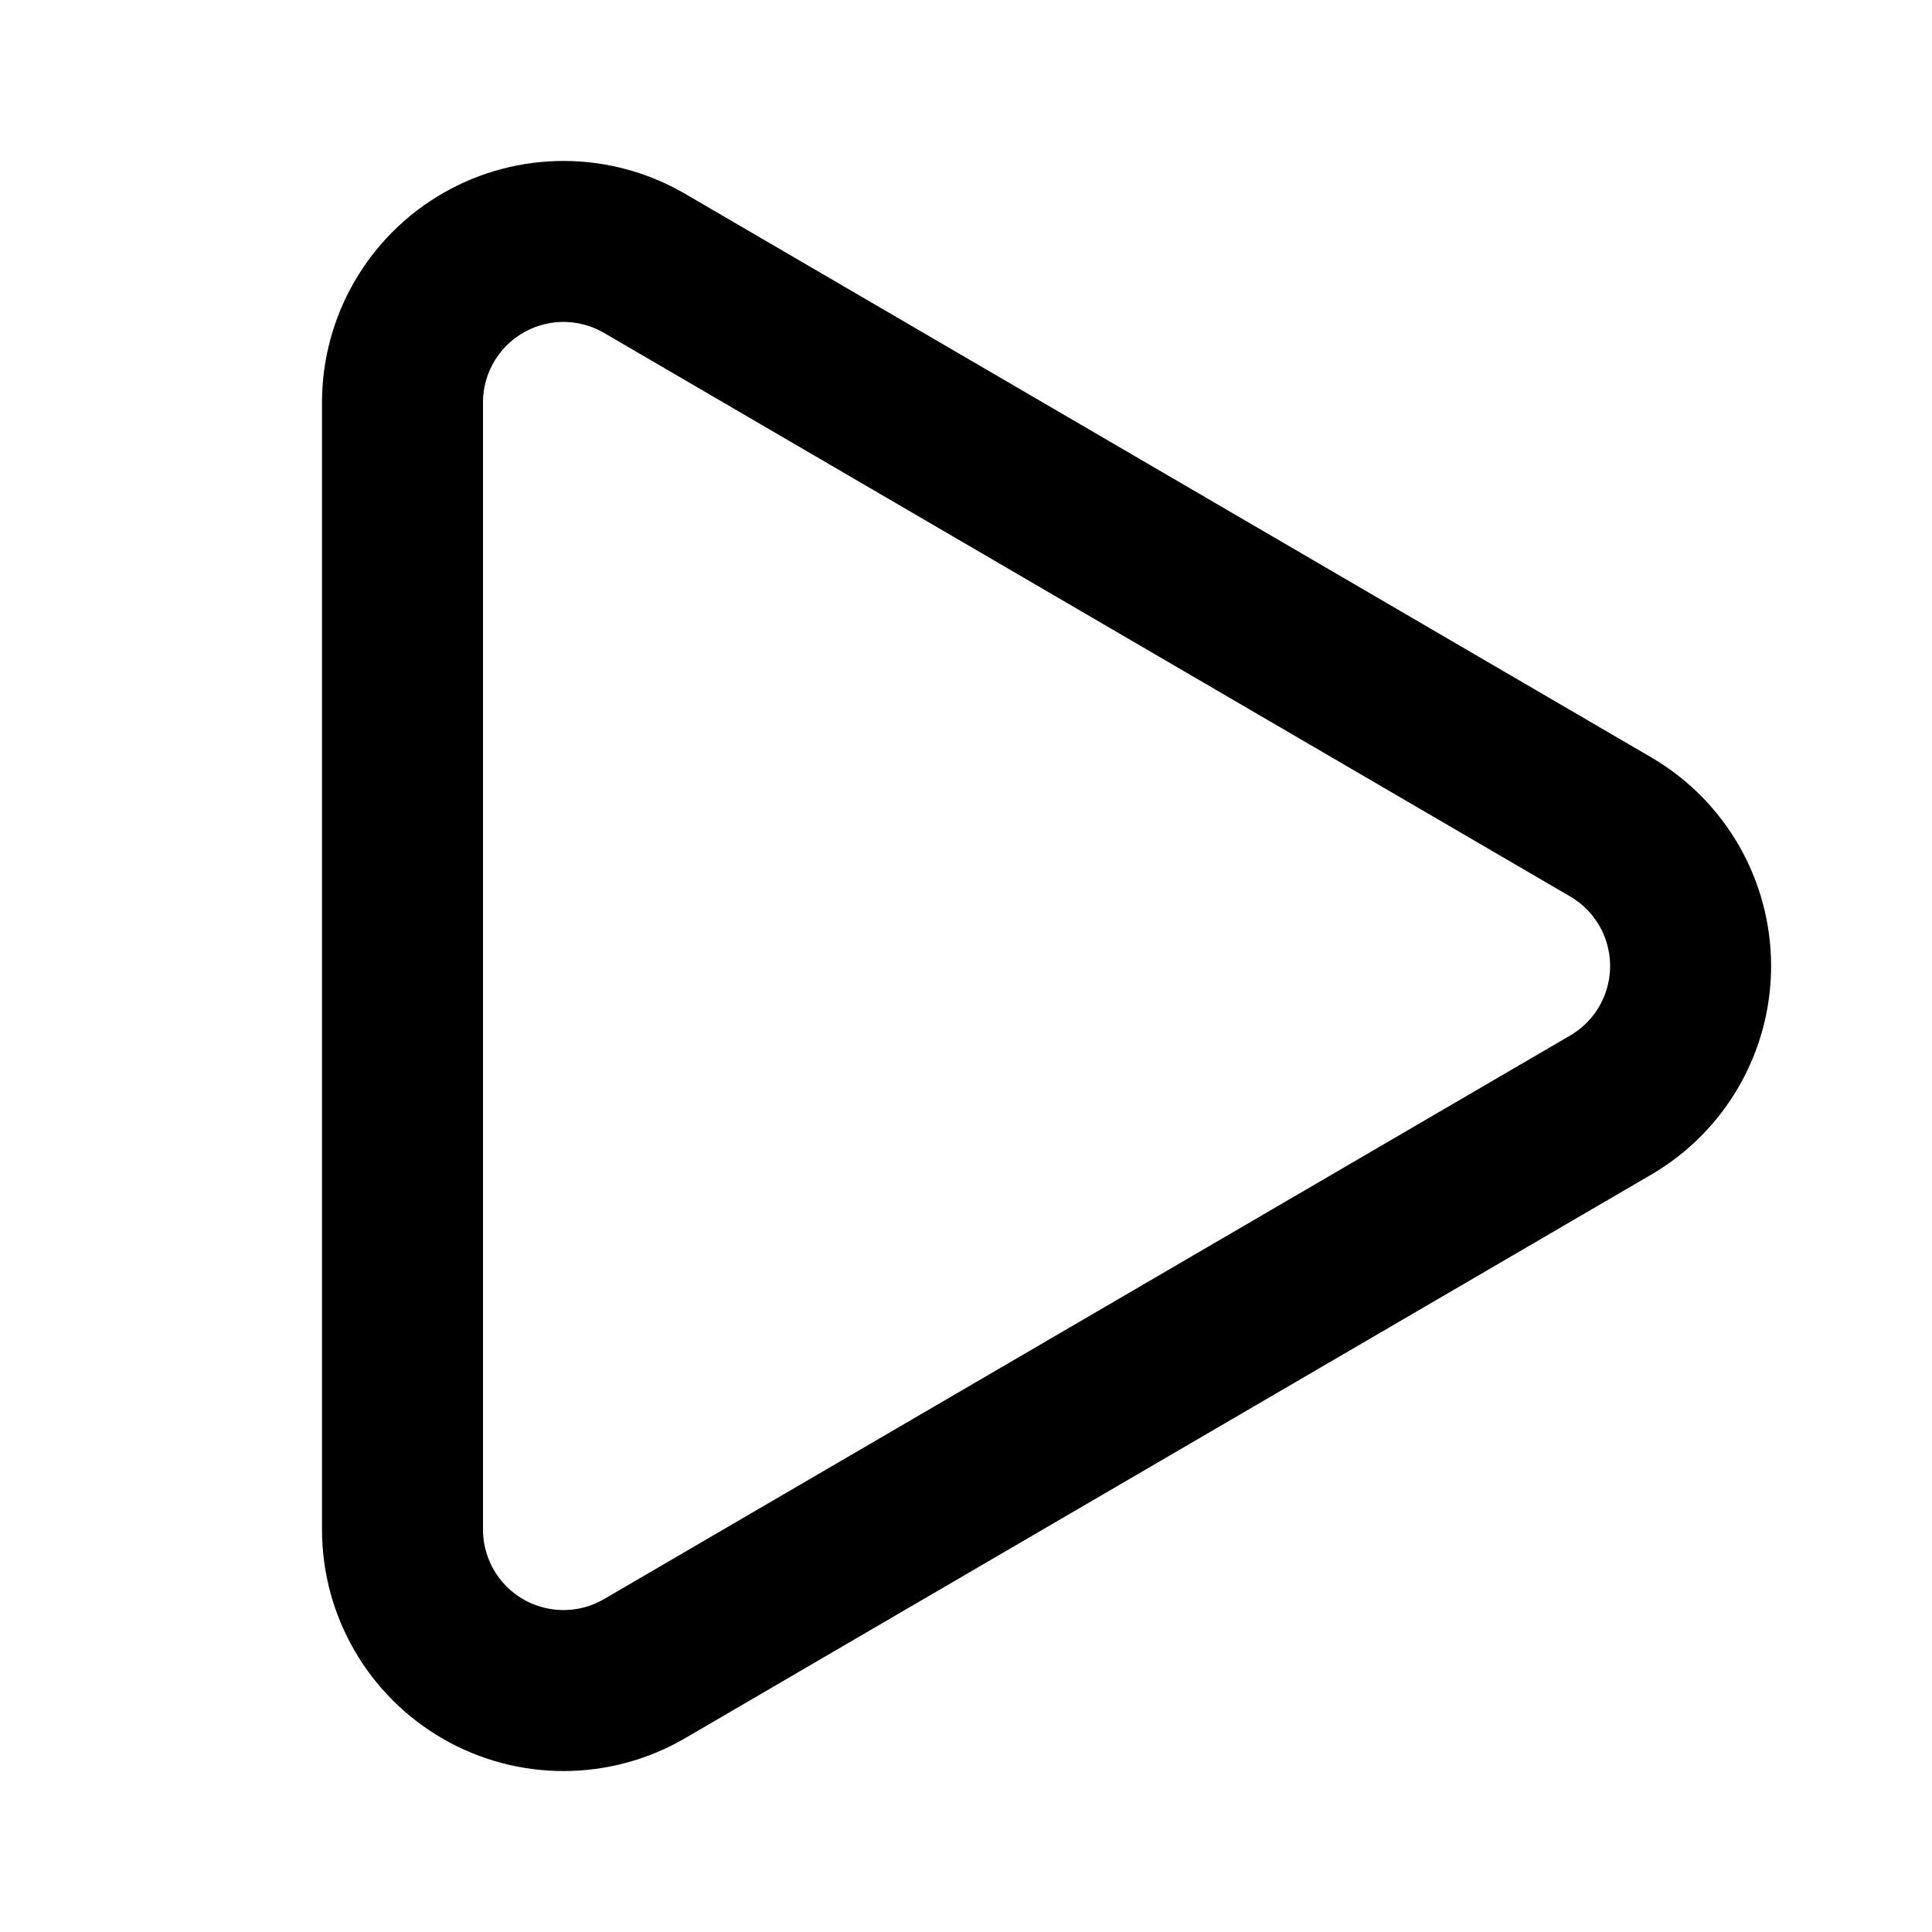
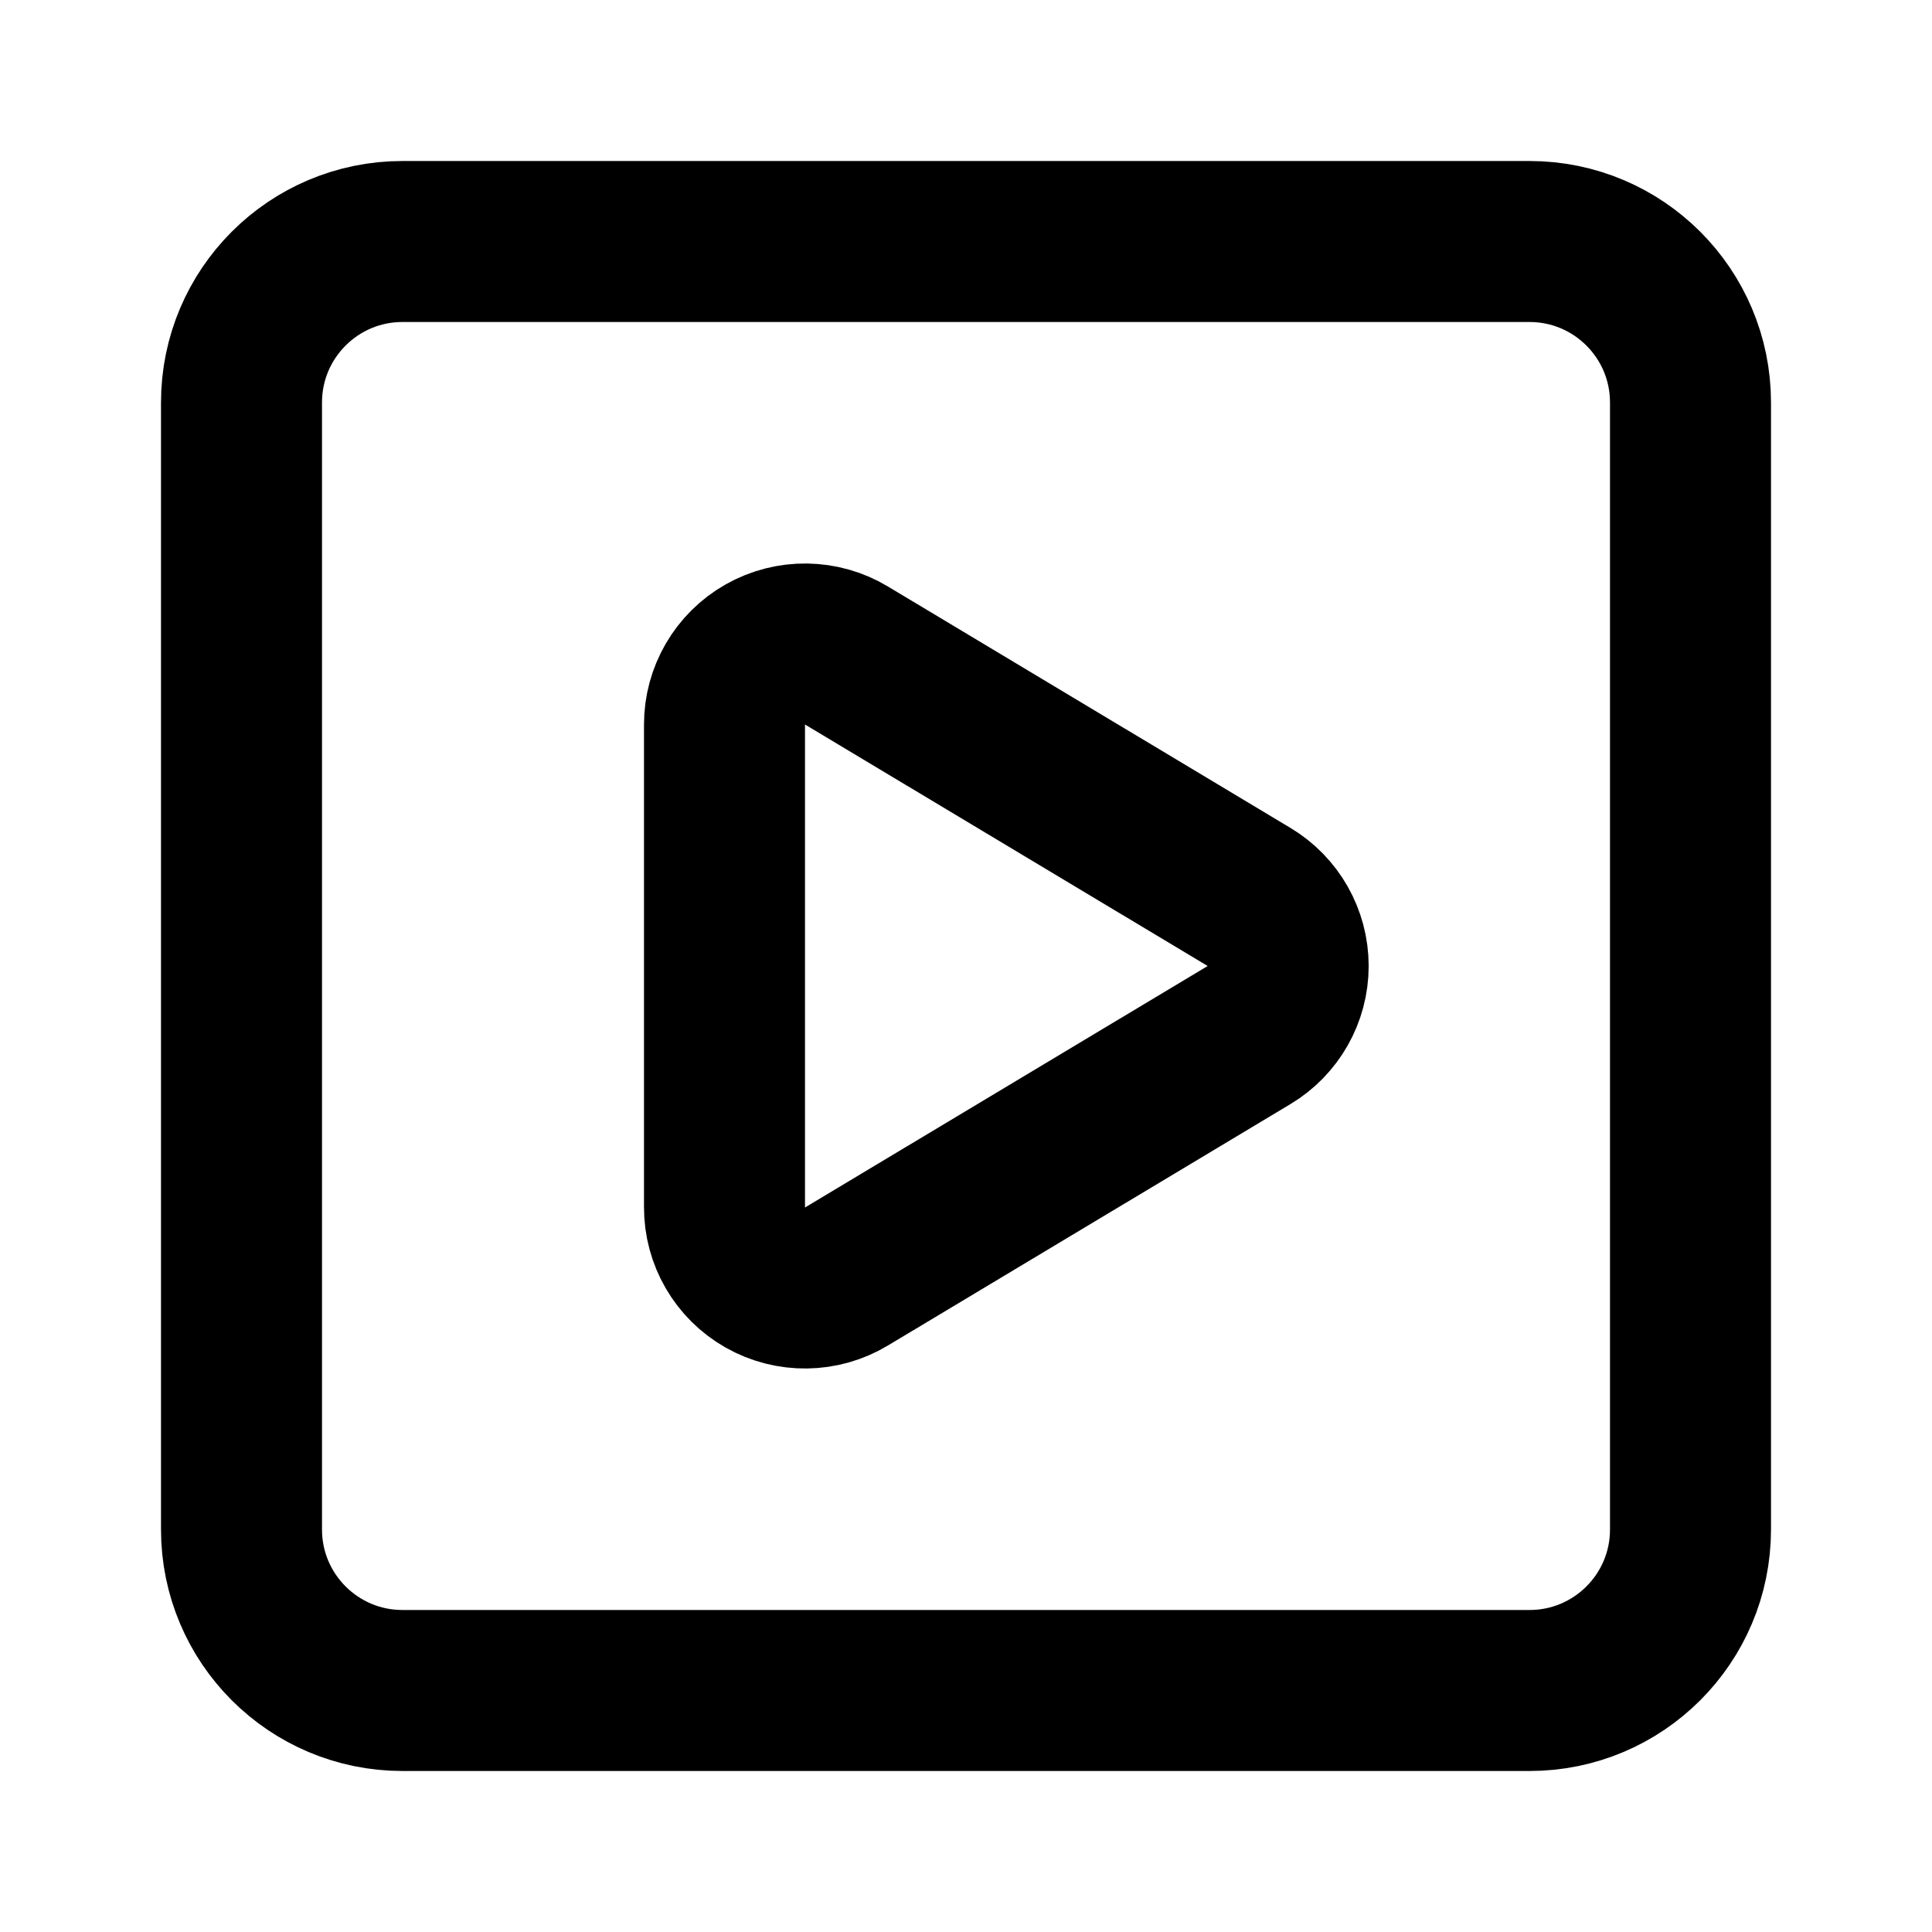
- <svg xmlns="http://www.w3.org/2000/svg" width="24" height="24" viewBox="0 0 24 24" fill="none" stroke="currentColor" stroke-width="2" stroke-linecap="round" stroke-linejoin="round" class="lucide lucide-play-icon lucide-play">
-   <path d="M5 5a2 2 0 0 1 3.008-1.728l11.997 6.998a2 2 0 0 1 .003 3.458l-12 7A2 2 0 0 1 5 19z" />
+ <svg xmlns="http://www.w3.org/2000/svg" width="24" height="24" viewBox="0 0 24 24" fill="none" stroke="currentColor" stroke-width="2" stroke-linecap="round" stroke-linejoin="round" class="lucide lucide-square-play-icon lucide-square-play">
+   <rect x="3" y="3" width="18" height="18" rx="2" />
+   <path d="M9 9.003a1 1 0 0 1 1.517-.859l4.997 2.997a1 1 0 0 1 0 1.718l-4.997 2.997A1 1 0 0 1 9 14.996z" />
</svg>
